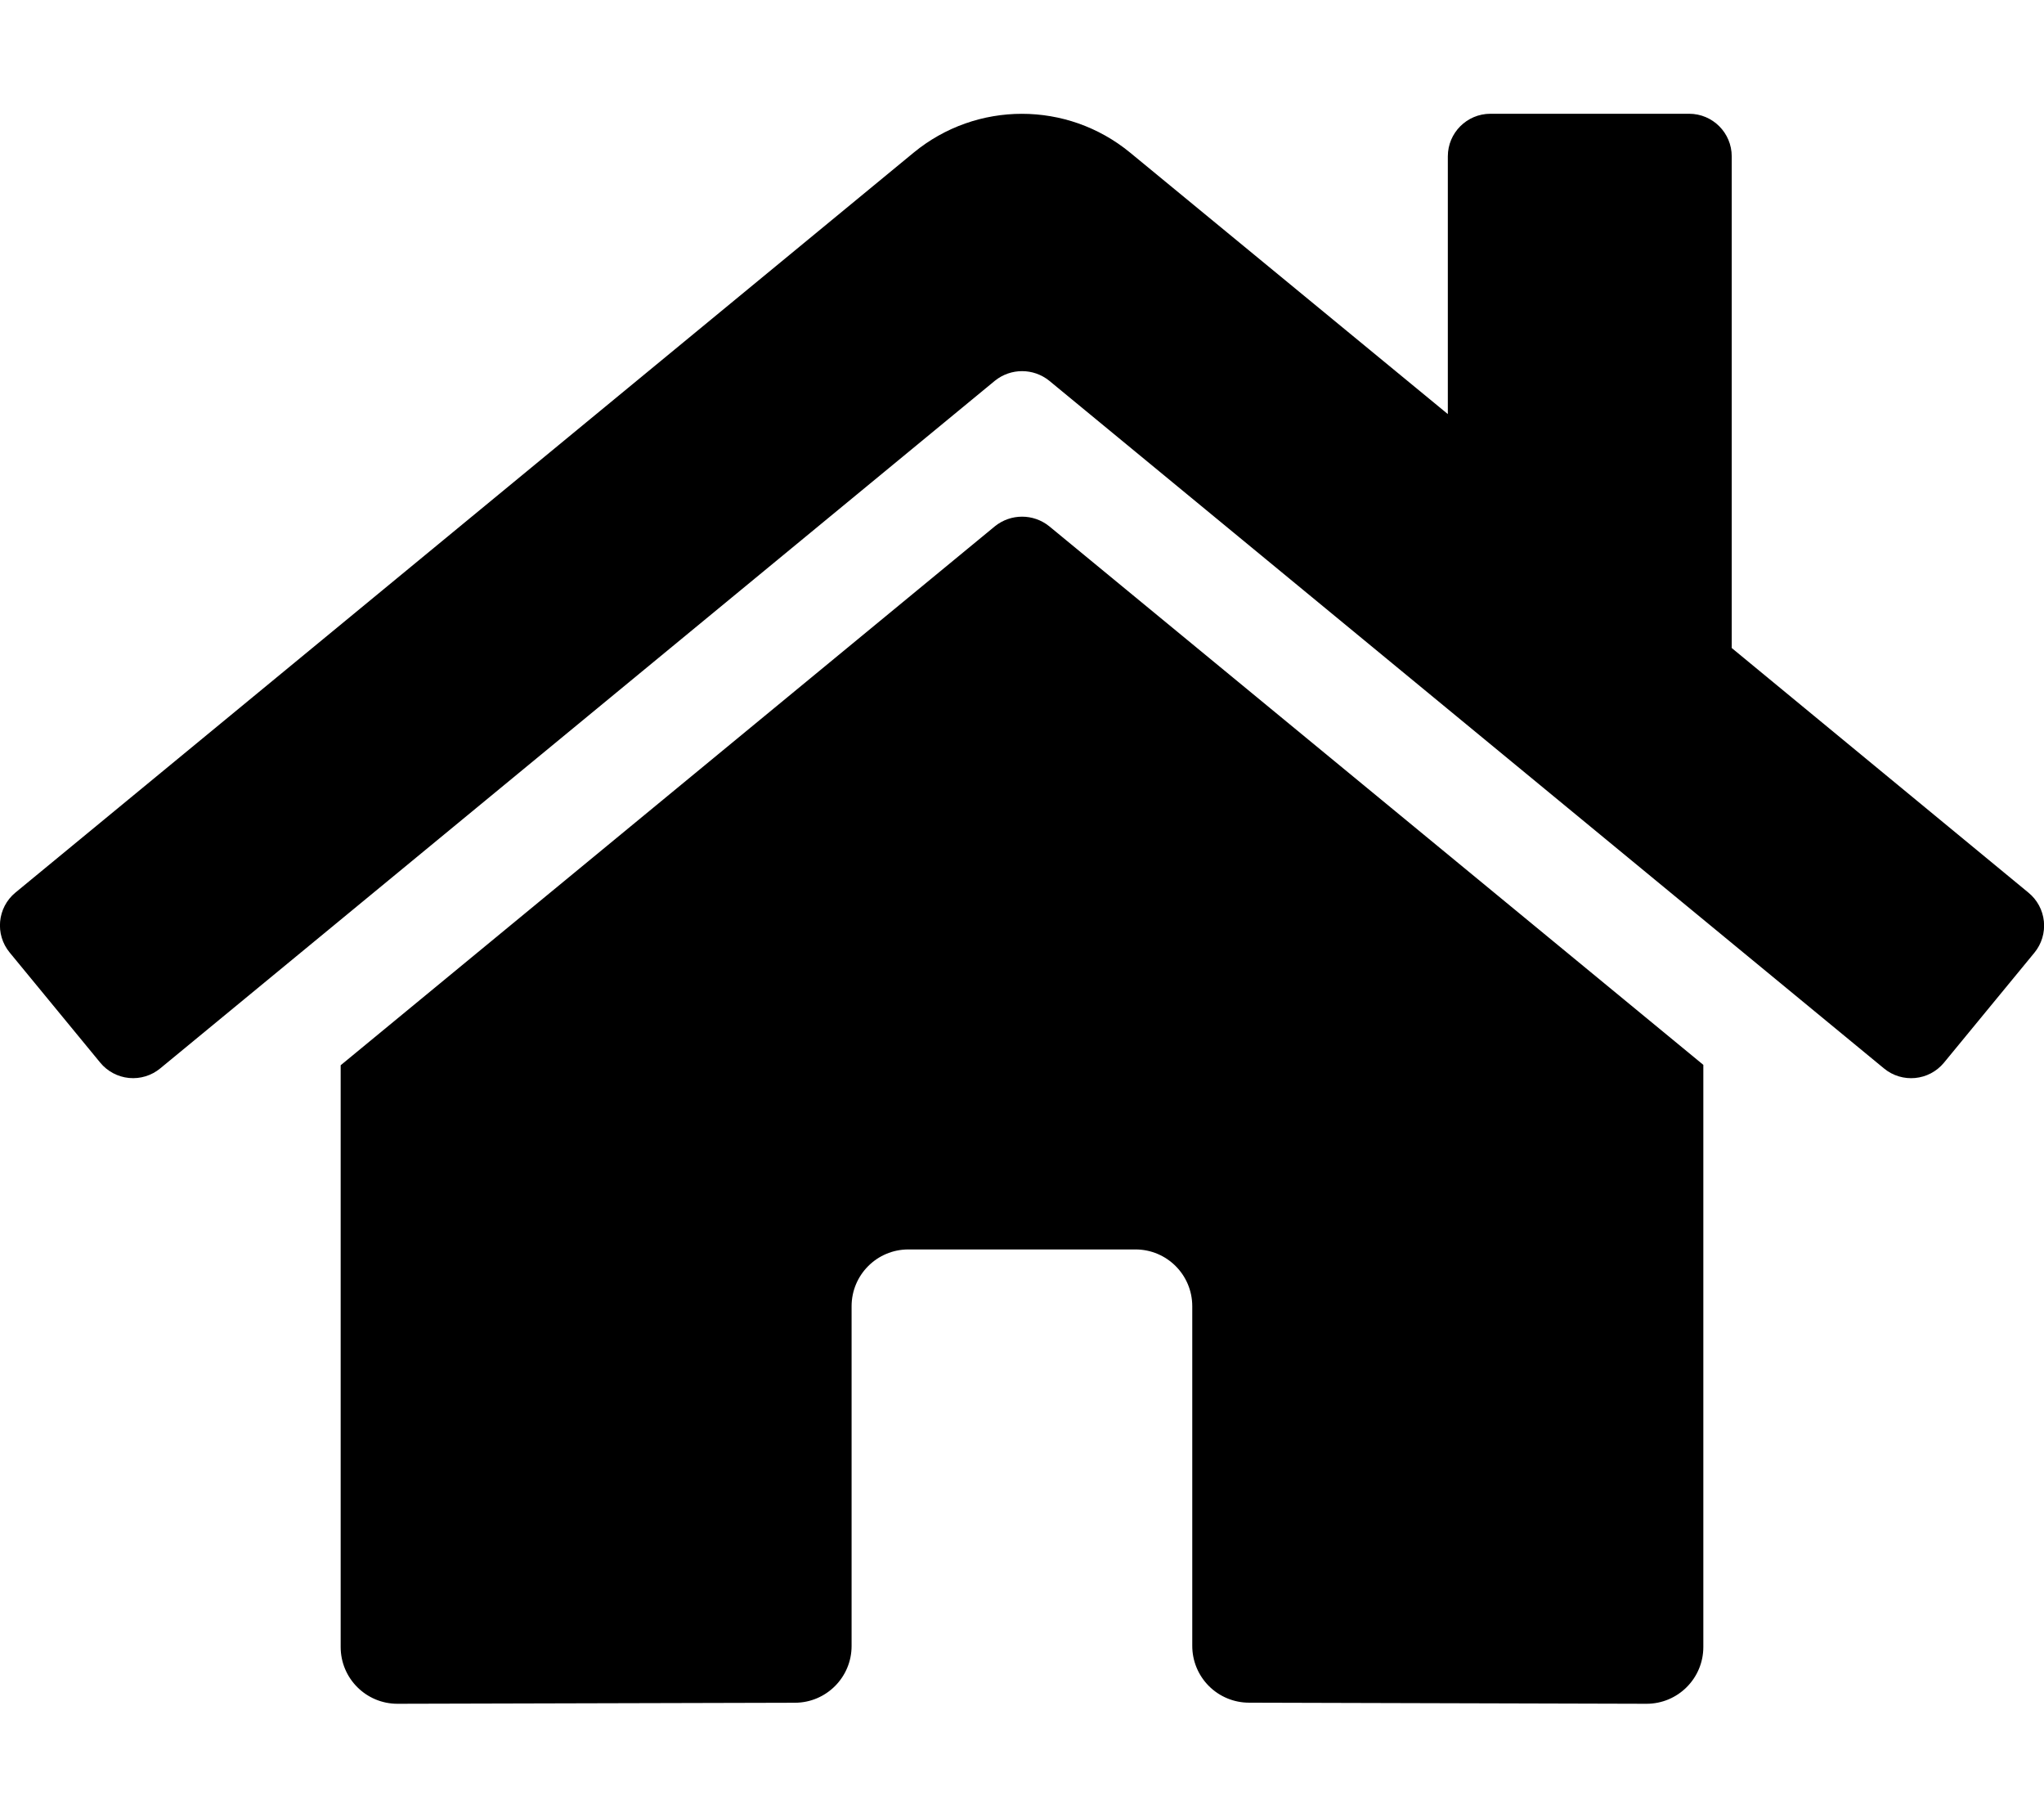
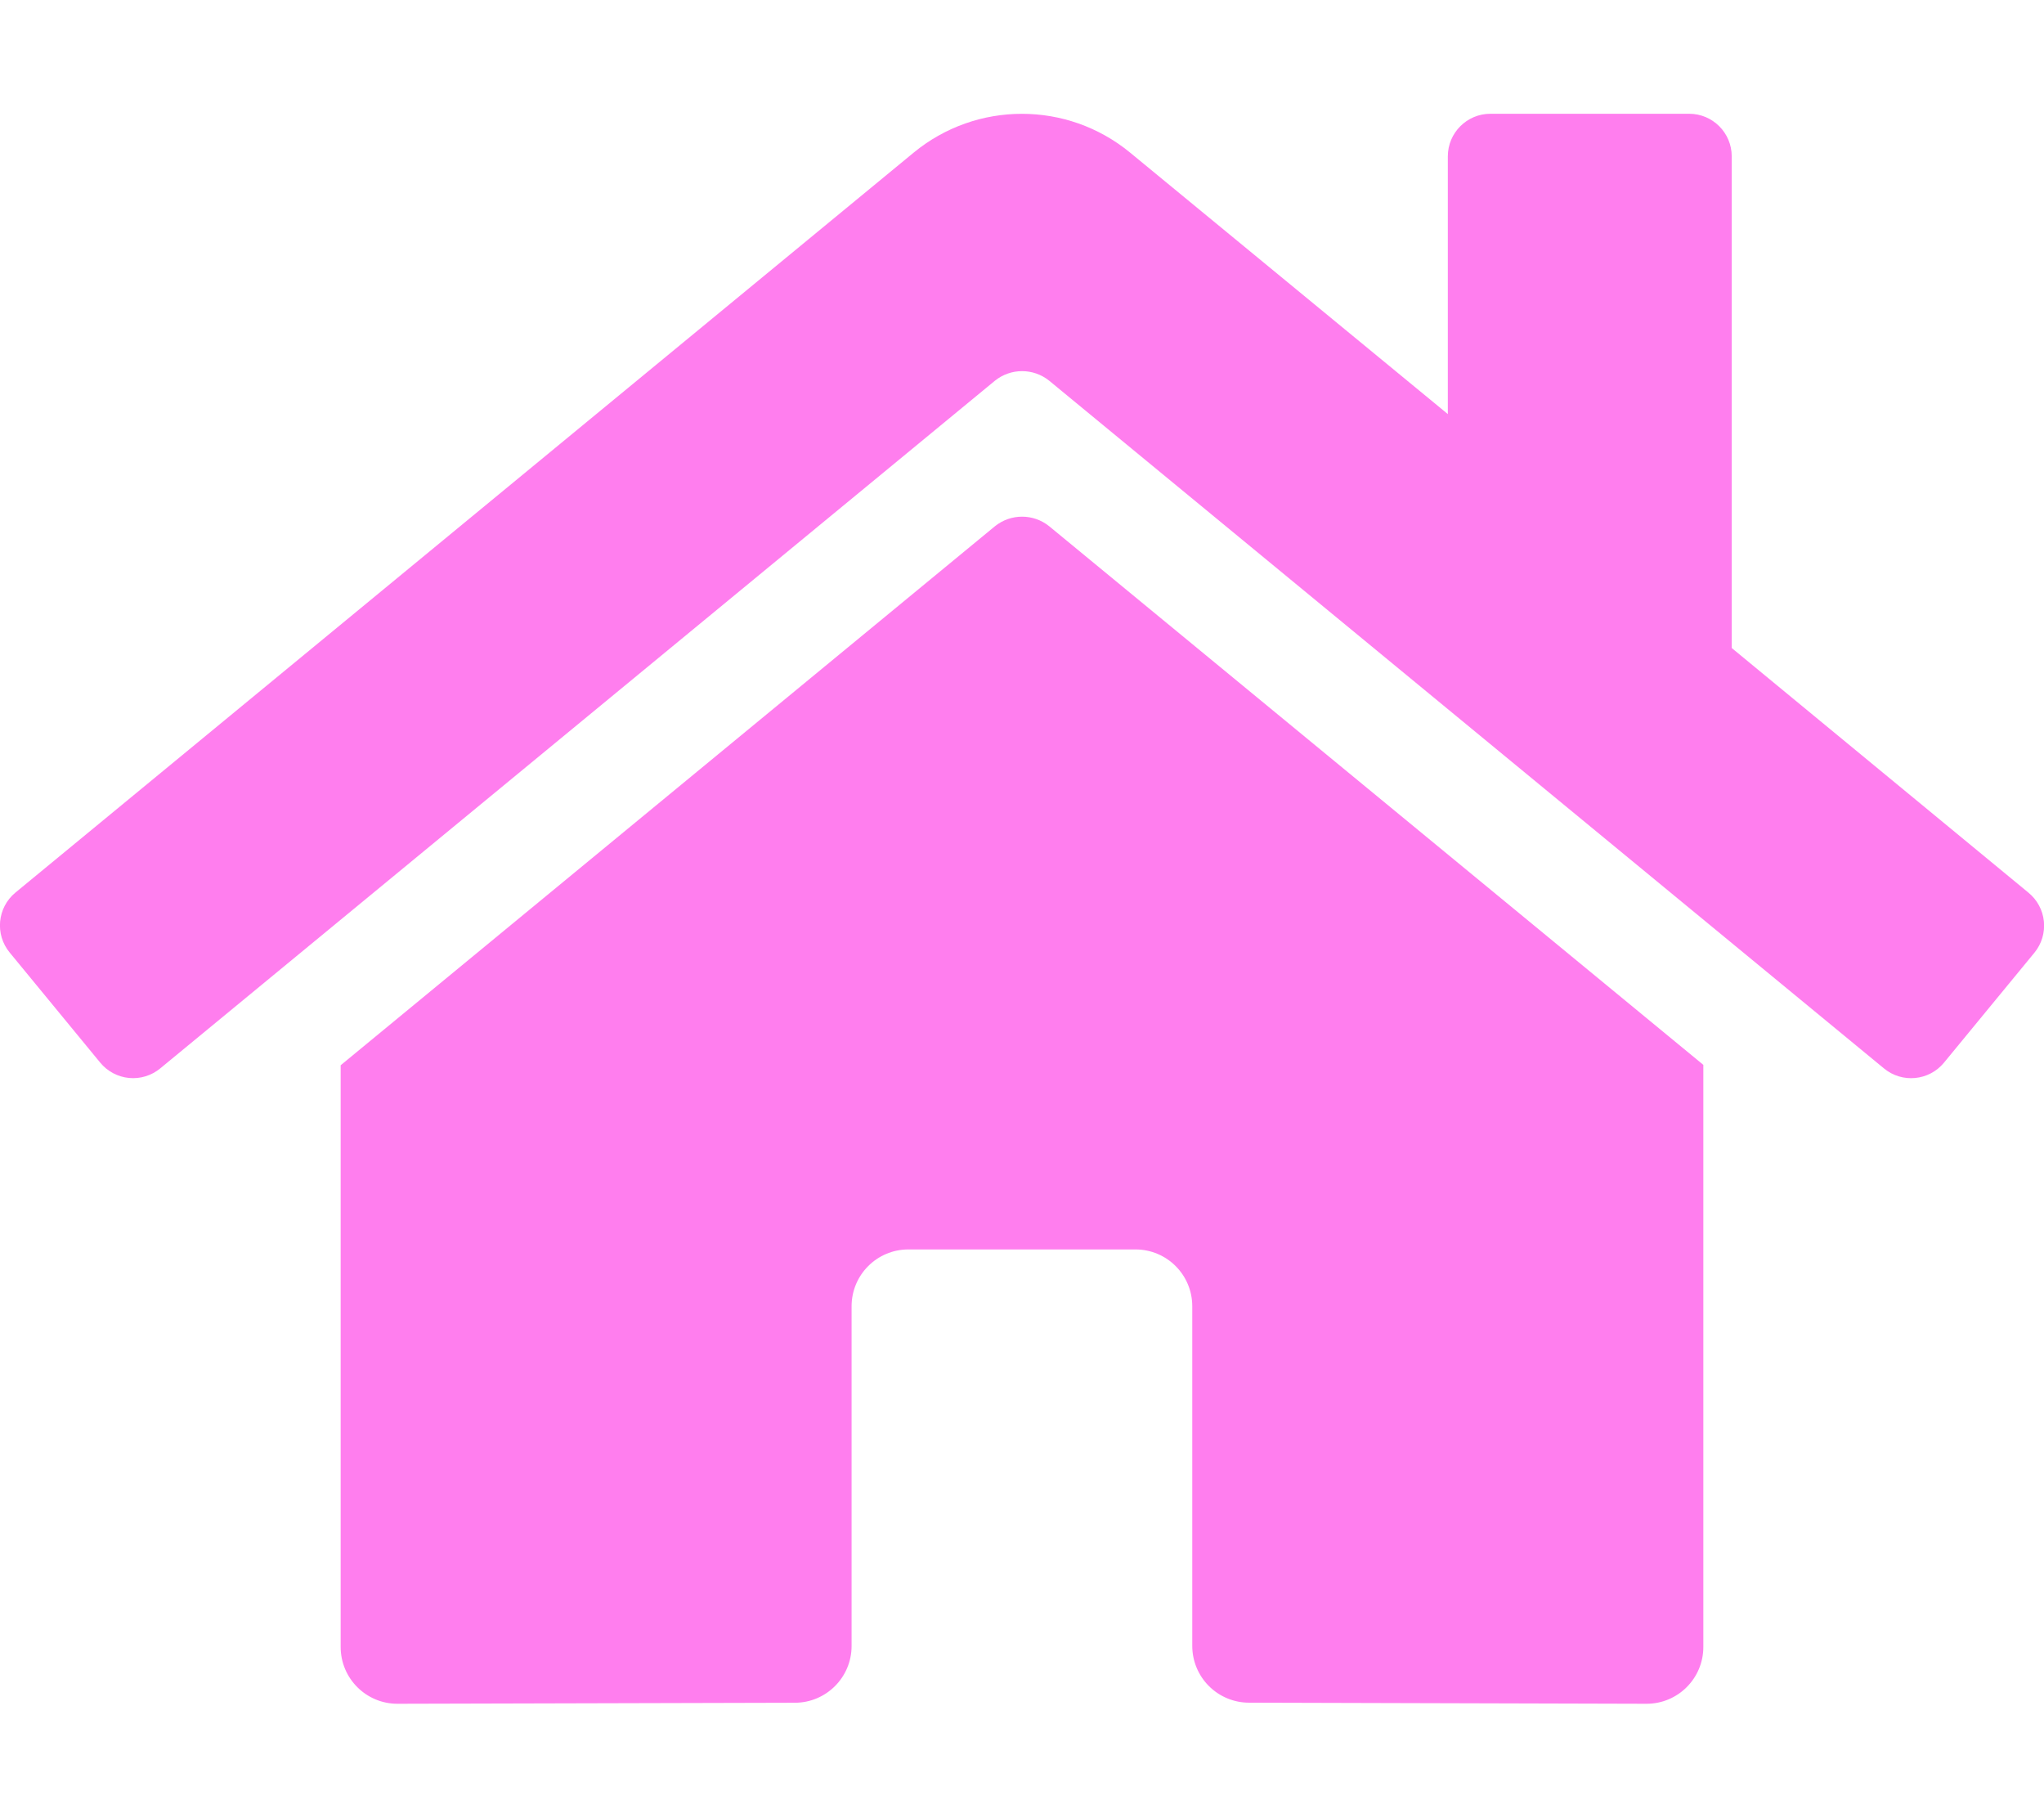
- <svg xmlns="http://www.w3.org/2000/svg" viewBox="0 0 576 512">
+ <svg xmlns="http://www.w3.org/2000/svg" fill="#ff7eee" viewBox="0 0 576 512">
  <path d="M280.37 148.26L96 300.11V464a16 16 0 0 0 16 16l112.06-.29a16 16 0 0 0 15.92-16V368a16 16 0 0 1 16-16h64a16 16 0 0 1 16 16v95.64a16 16 0 0 0 16 16.05L464 480a16 16 0 0 0 16-16V300L295.67 148.26a12.19 12.19 0 0 0-15.3 0zM571.6 251.47L488 182.56V44.05a12 12 0 0 0-12-12h-56a12 12 0 0 0-12 12v72.61L318.47 43a48 48 0 0 0-61 0L4.34 251.47a12 12 0 0 0-1.6 16.9l25.5 31A12 12 0 0 0 45.15 301l235.22-193.74a12.19 12.19 0 0 1 15.3 0L530.9 301a12 12 0 0 0 16.9-1.6l25.5-31a12 12 0 0 0-1.7-16.93z" />
</svg>
